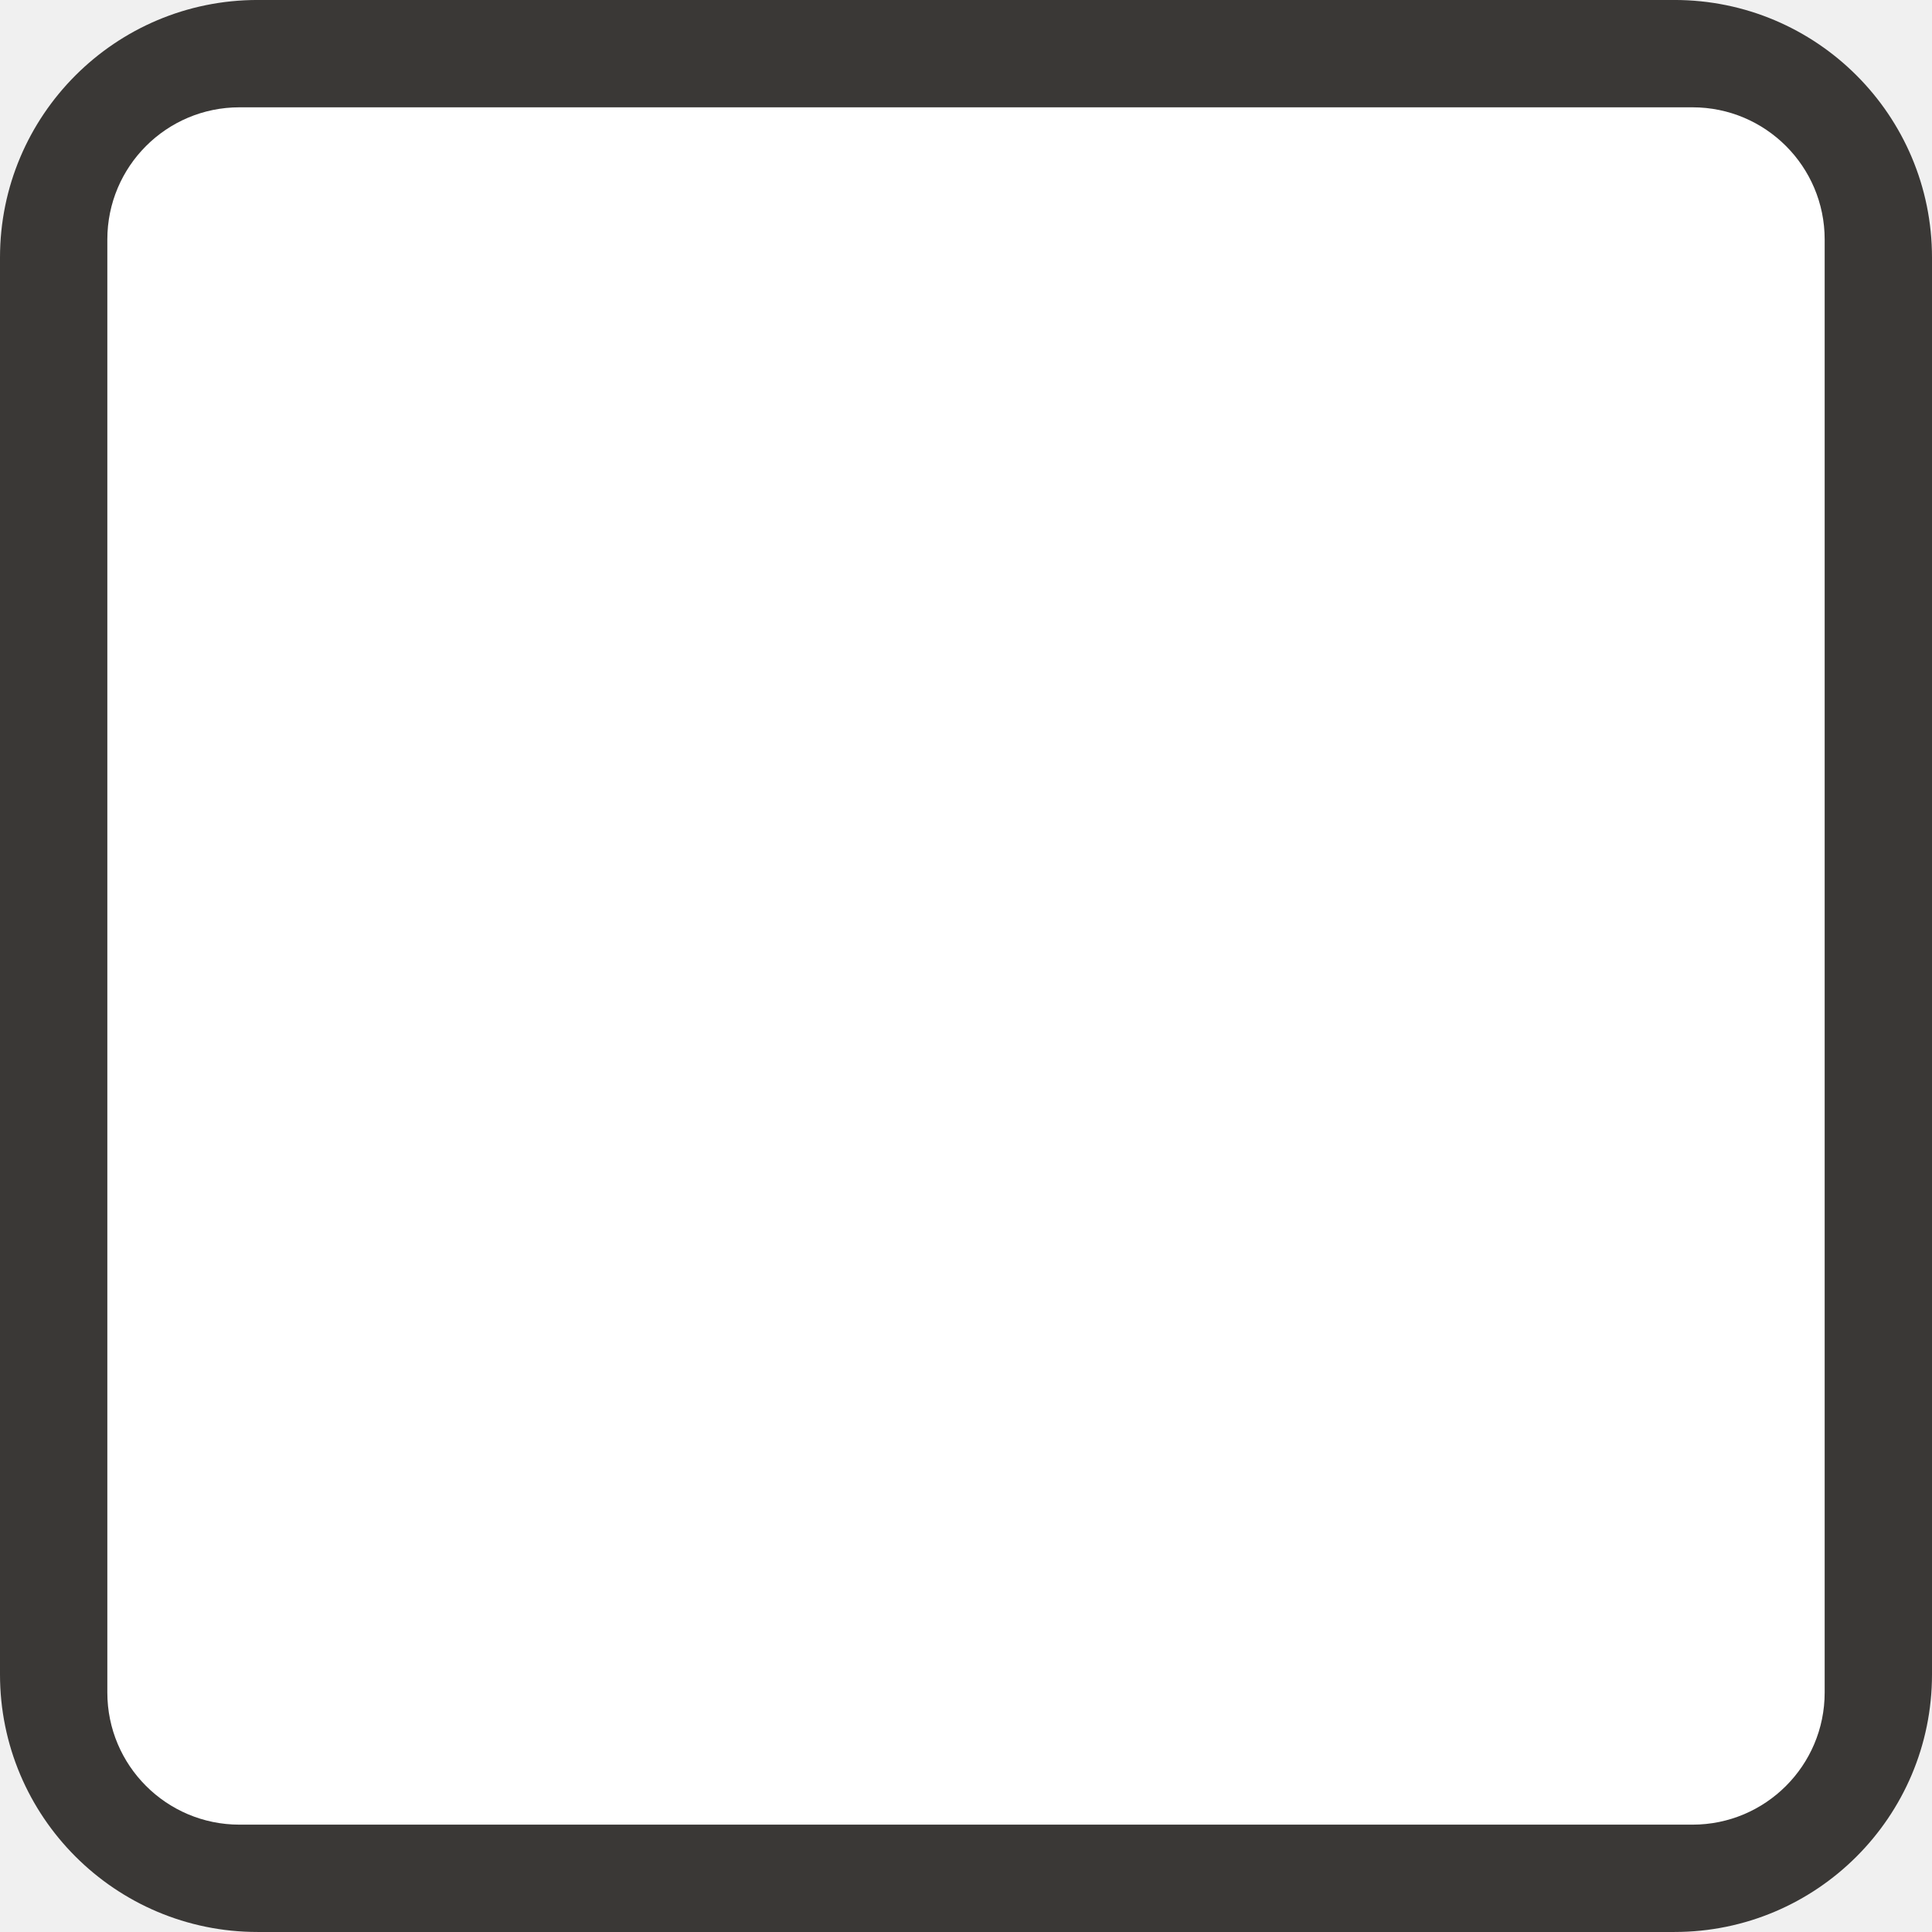
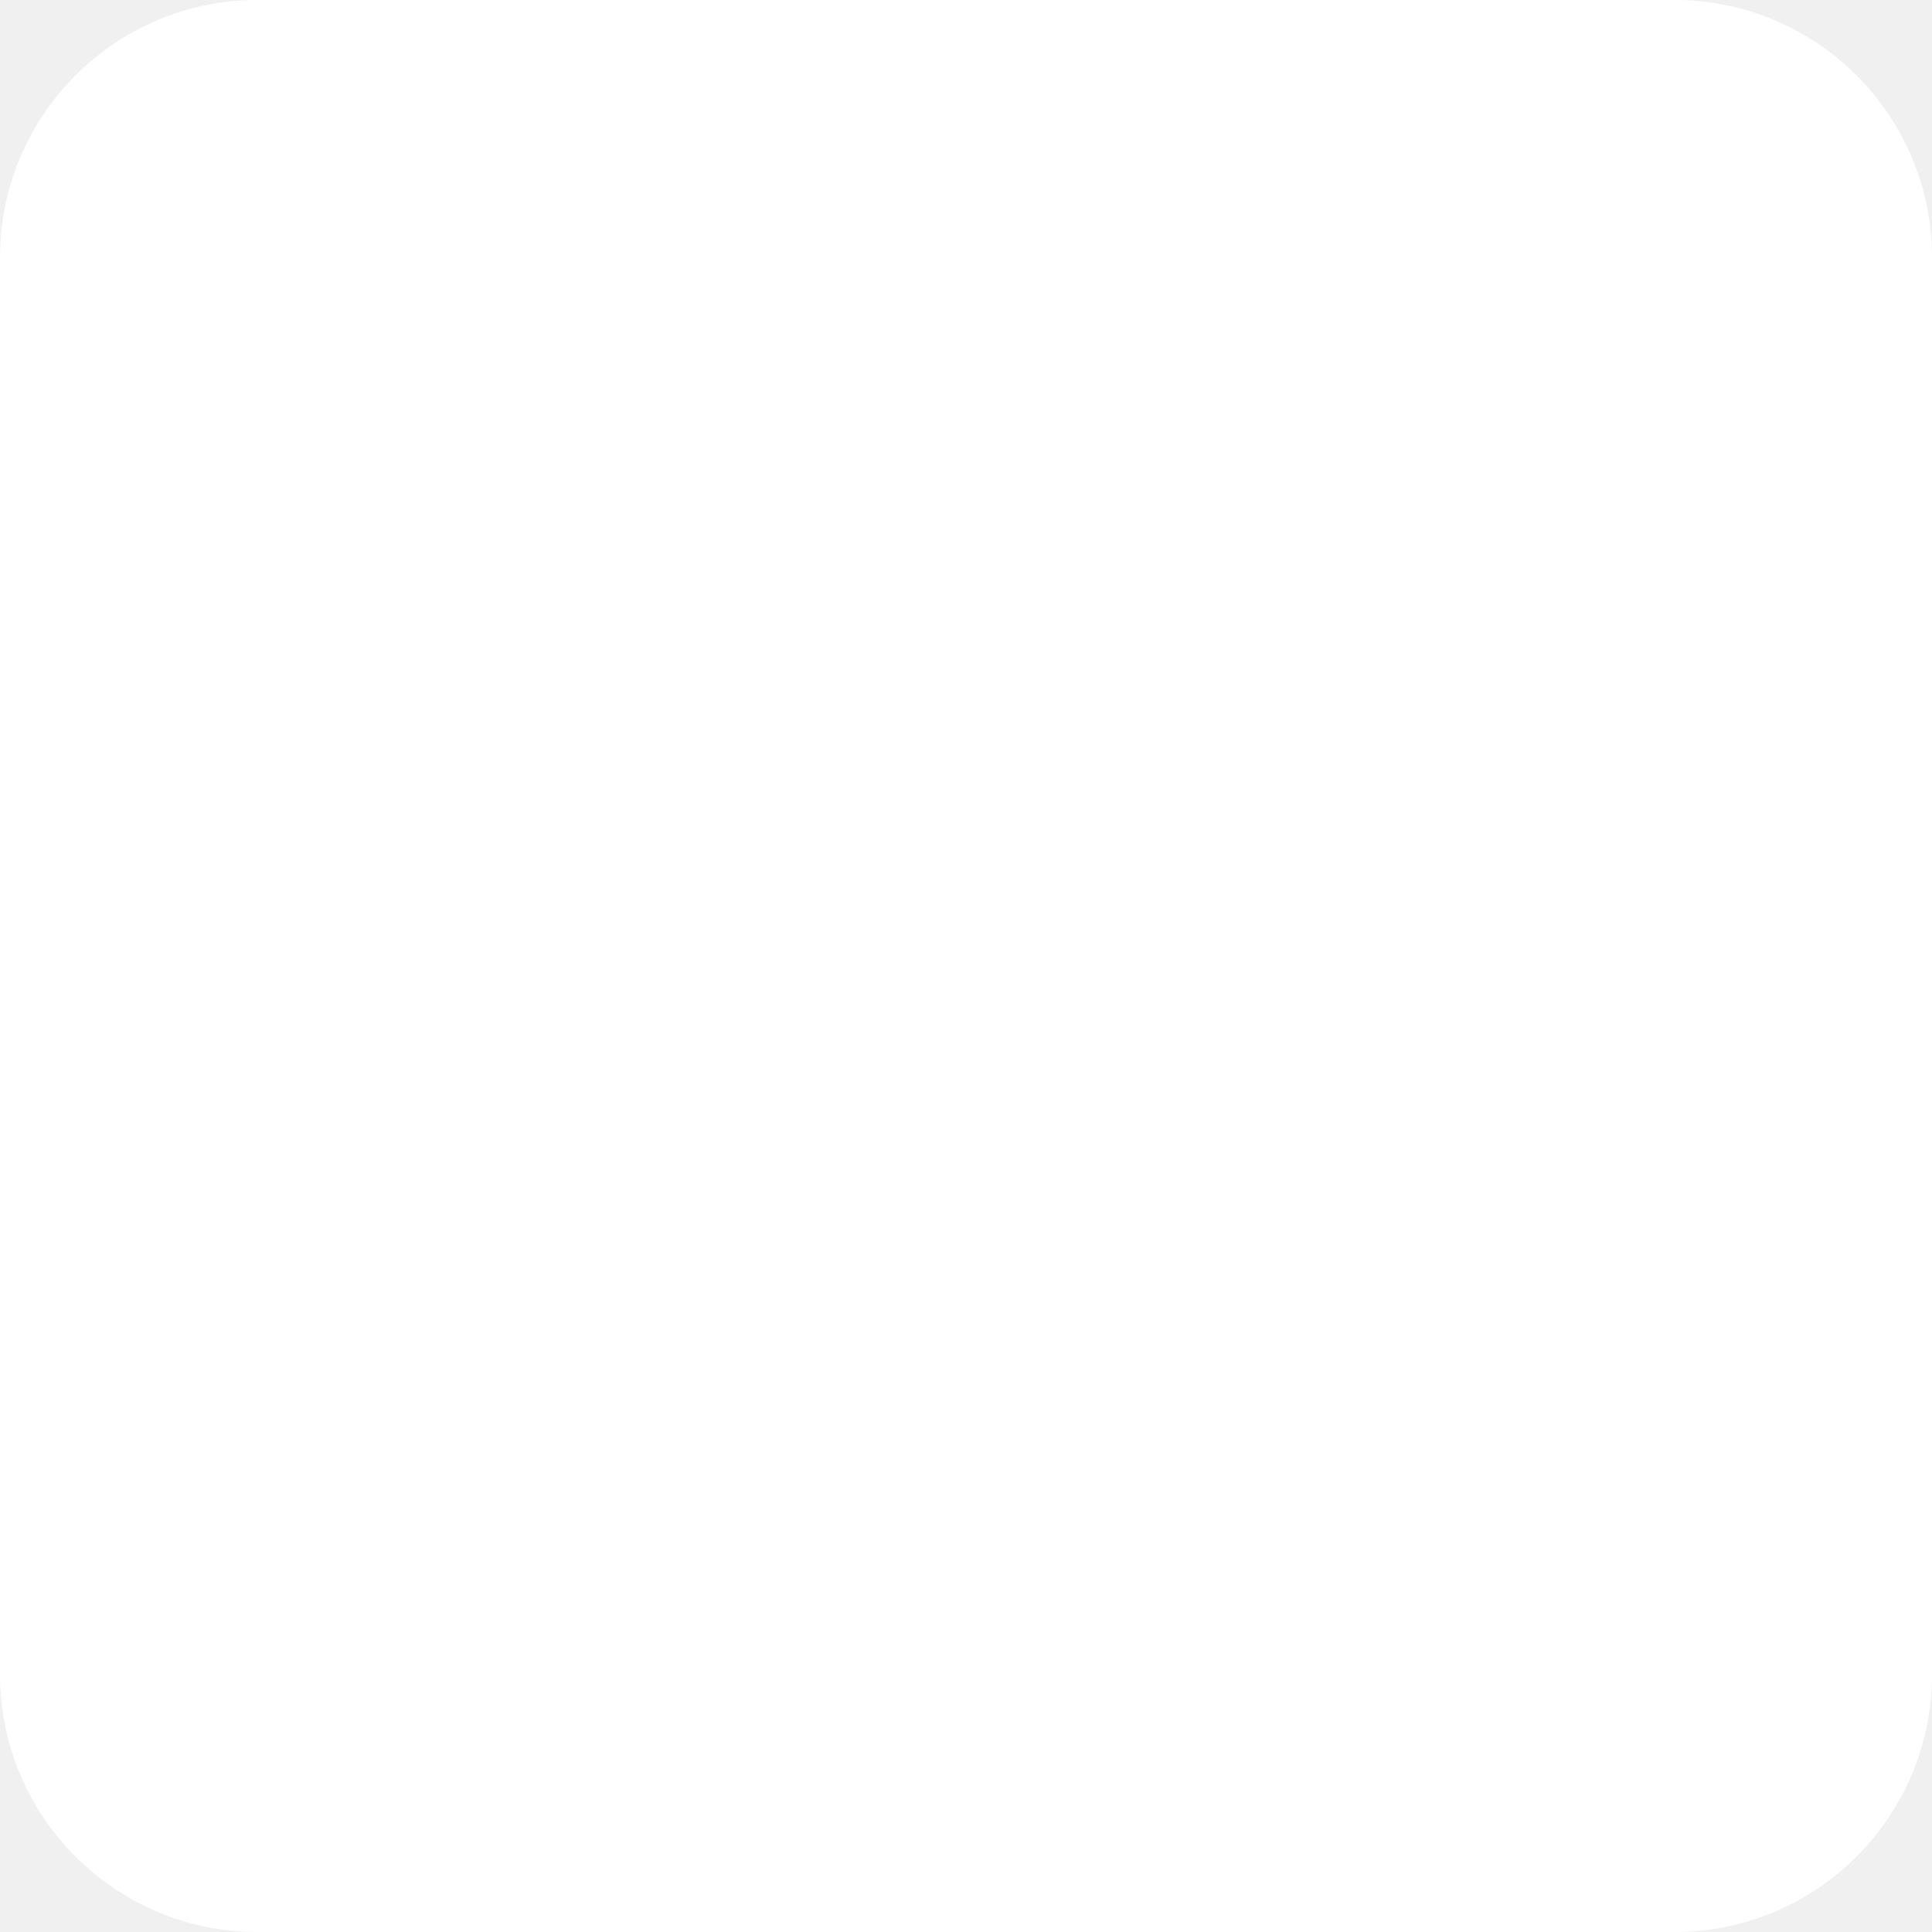
<svg xmlns="http://www.w3.org/2000/svg" viewBox="0 0 18 18" version="1.1" id="svg4986" height="18" width="18">
  <defs id="defs4988" />
  <g transform="translate(-53.49999,-902.8622)" id="layer1">
    <g id="generic-md-1" transform="translate(-180,480)">
-       <rect rx="2.4" ry="2.4" y="422.862" x="233.5" height="18" width="18" id="rect3443" style="color:#c5c7c9;display:inline;overflow:visible;visibility:visible;fill:#3a3836;fill-opacity:1;fill-rule:evenodd;stroke:none;stroke-width:1.2;marker:none;enable-background:accumulate" />
-       <rect rx="1.231" ry="1.231" style="color:#c5c7c9;display:inline;overflow:visible;visibility:visible;fill:#ffffff;fill-opacity:1;fill-rule:evenodd;stroke:none;stroke-width:1.231;marker:none;enable-background:accumulate" id="rect3445" width="16" height="16" x="234.5" y="423.862" />
+       <rect rx="2.4" ry="2.4" y="422.862" x="233.5" height="18" width="18" id="rect3443" style="color:#3a3836;display:inline;overflow:visible;visibility:visible;fill:#ffffff;fill-opacity:1;fill-rule:evenodd;stroke:none;stroke-width:1.2;marker:none;enable-background:accumulate" />
+       <rect rx="1.231" ry="1.231" style="color:#3a3836;display:inline;overflow:visible;visibility:visible;fill:#ffffff;fill-opacity:1;fill-rule:evenodd;stroke:none;stroke-width:1.231;marker:none;enable-background:accumulate" id="rect3445" width="16" height="16" x="234.5" y="423.862" />
    </g>
  </g>
</svg>
